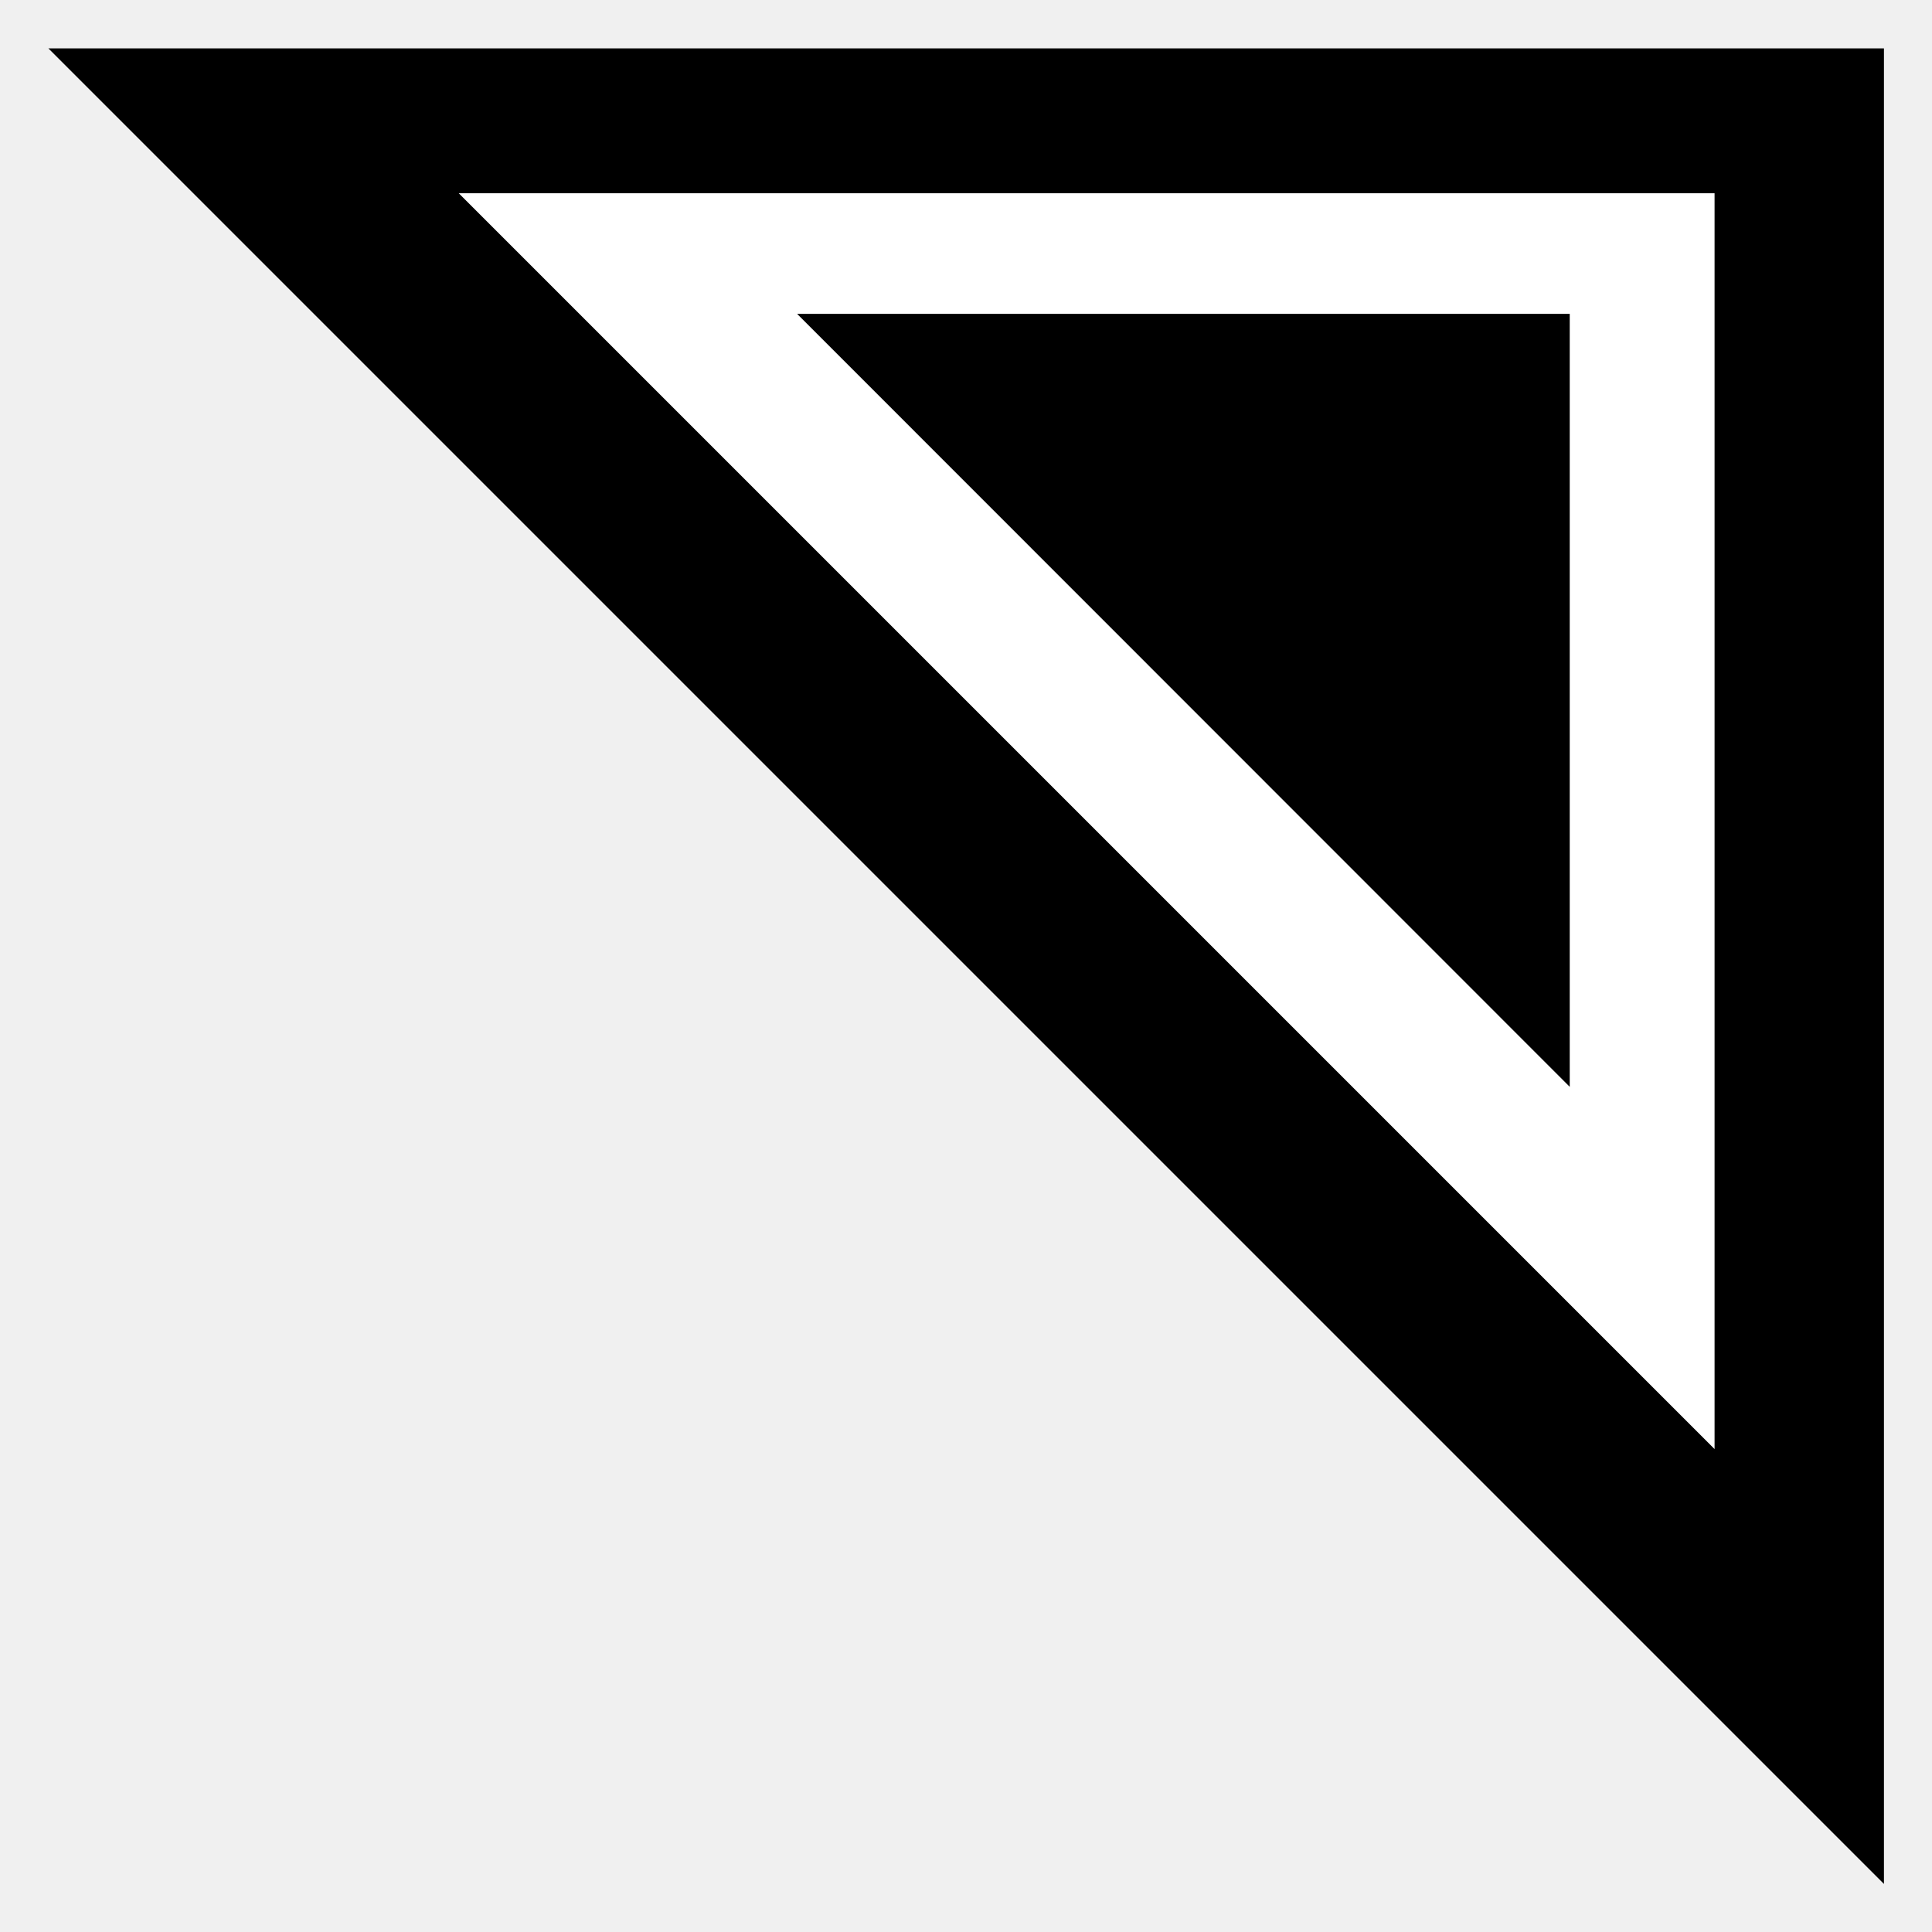
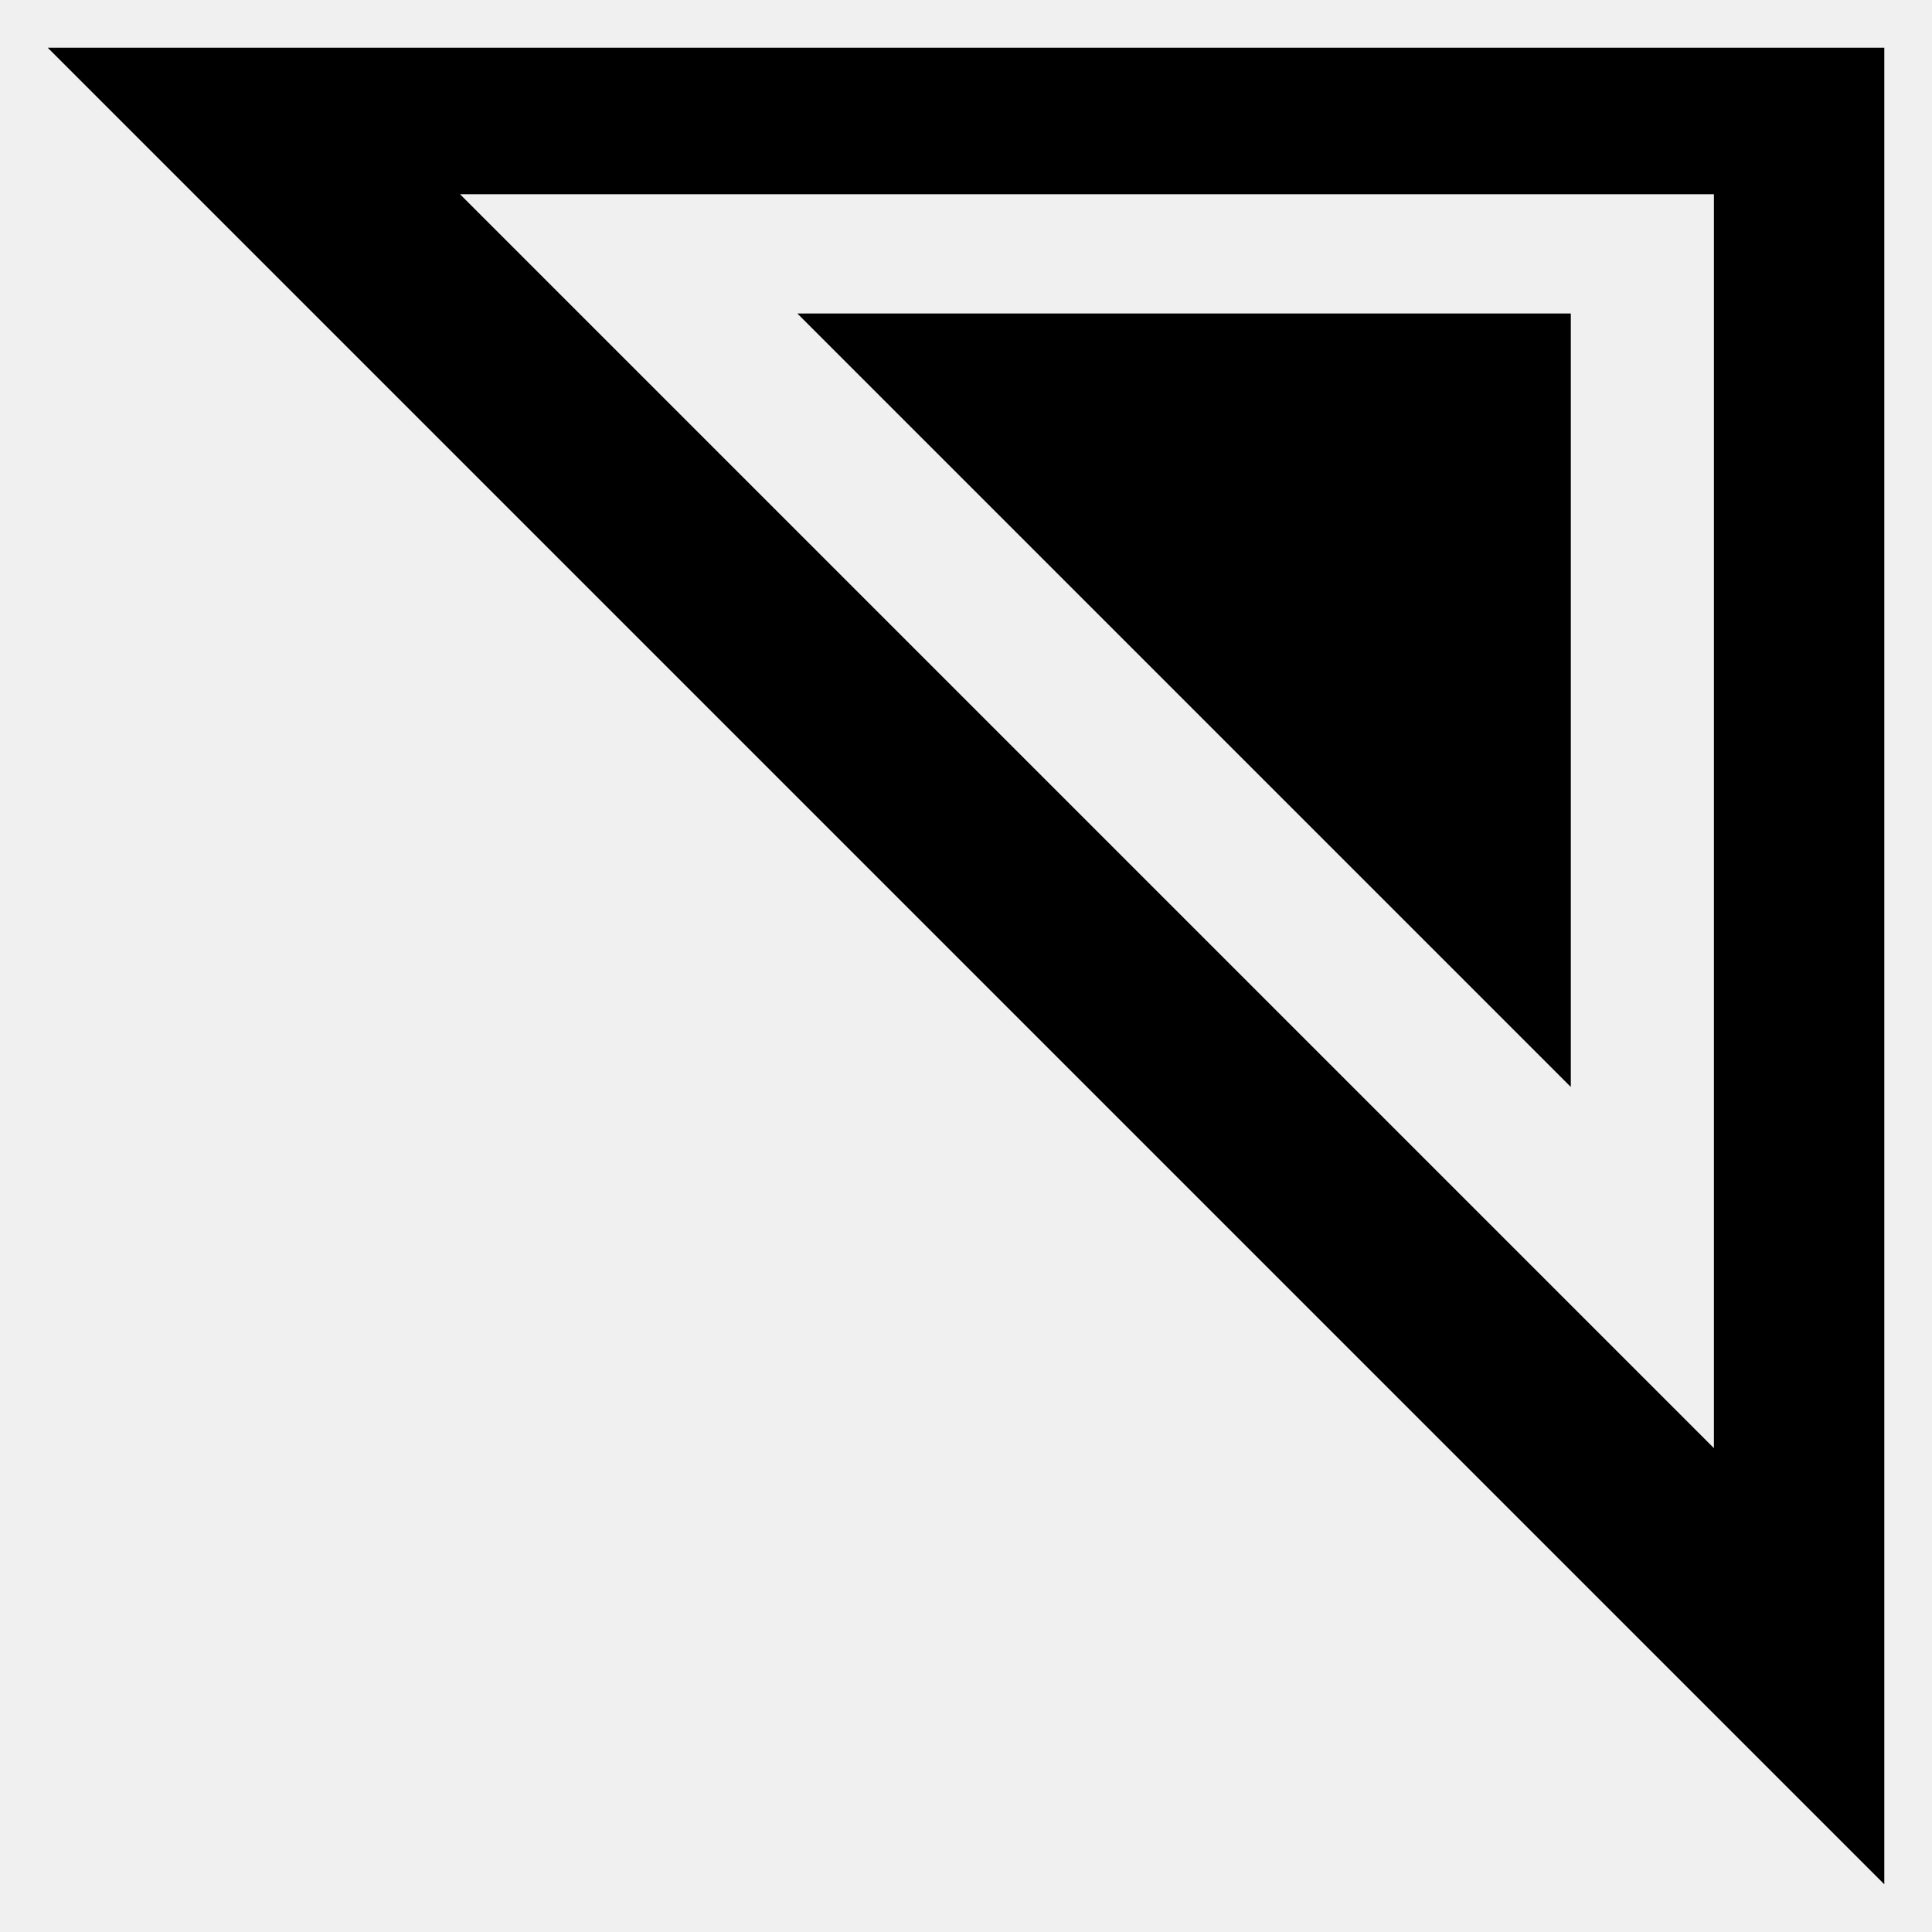
- <svg xmlns="http://www.w3.org/2000/svg" version="1.1" id="round" x="0px" y="0px" viewBox="0 0 56.69 56.69" style="enable-background:new 0 0 56.69 56.69;" xml:space="preserve">
-   <style type="text/css">
- 	.st0{fill:#FFFFFF;}
- </style>
-   <polyline points="1.42,1.42 55.28,1.42 55.28,55.28 " />
-   <polyline class="st0" points="13.46,5.67 50.31,5.67 50.31,42.52 " />
-   <polyline points="23.39,9.21 46.06,9.21 46.06,31.89 " />
+ <svg xmlns="http://www.w3.org/2000/svg" version="1.1" id="round" x="0px" y="0px" viewBox="0 0 56.7 56.7" style="enable-background:new 0 0 56.7 56.7;" xml:space="preserve">
+   <path d="M1.4,1.4l53.9,53.9V1.4H1.4z M50.3,42.5L13.5,5.7h36.8V42.5z" />
+   <polyline points="23.4,9.2 46.1,9.2 46.1,31.9 " />
</svg>
